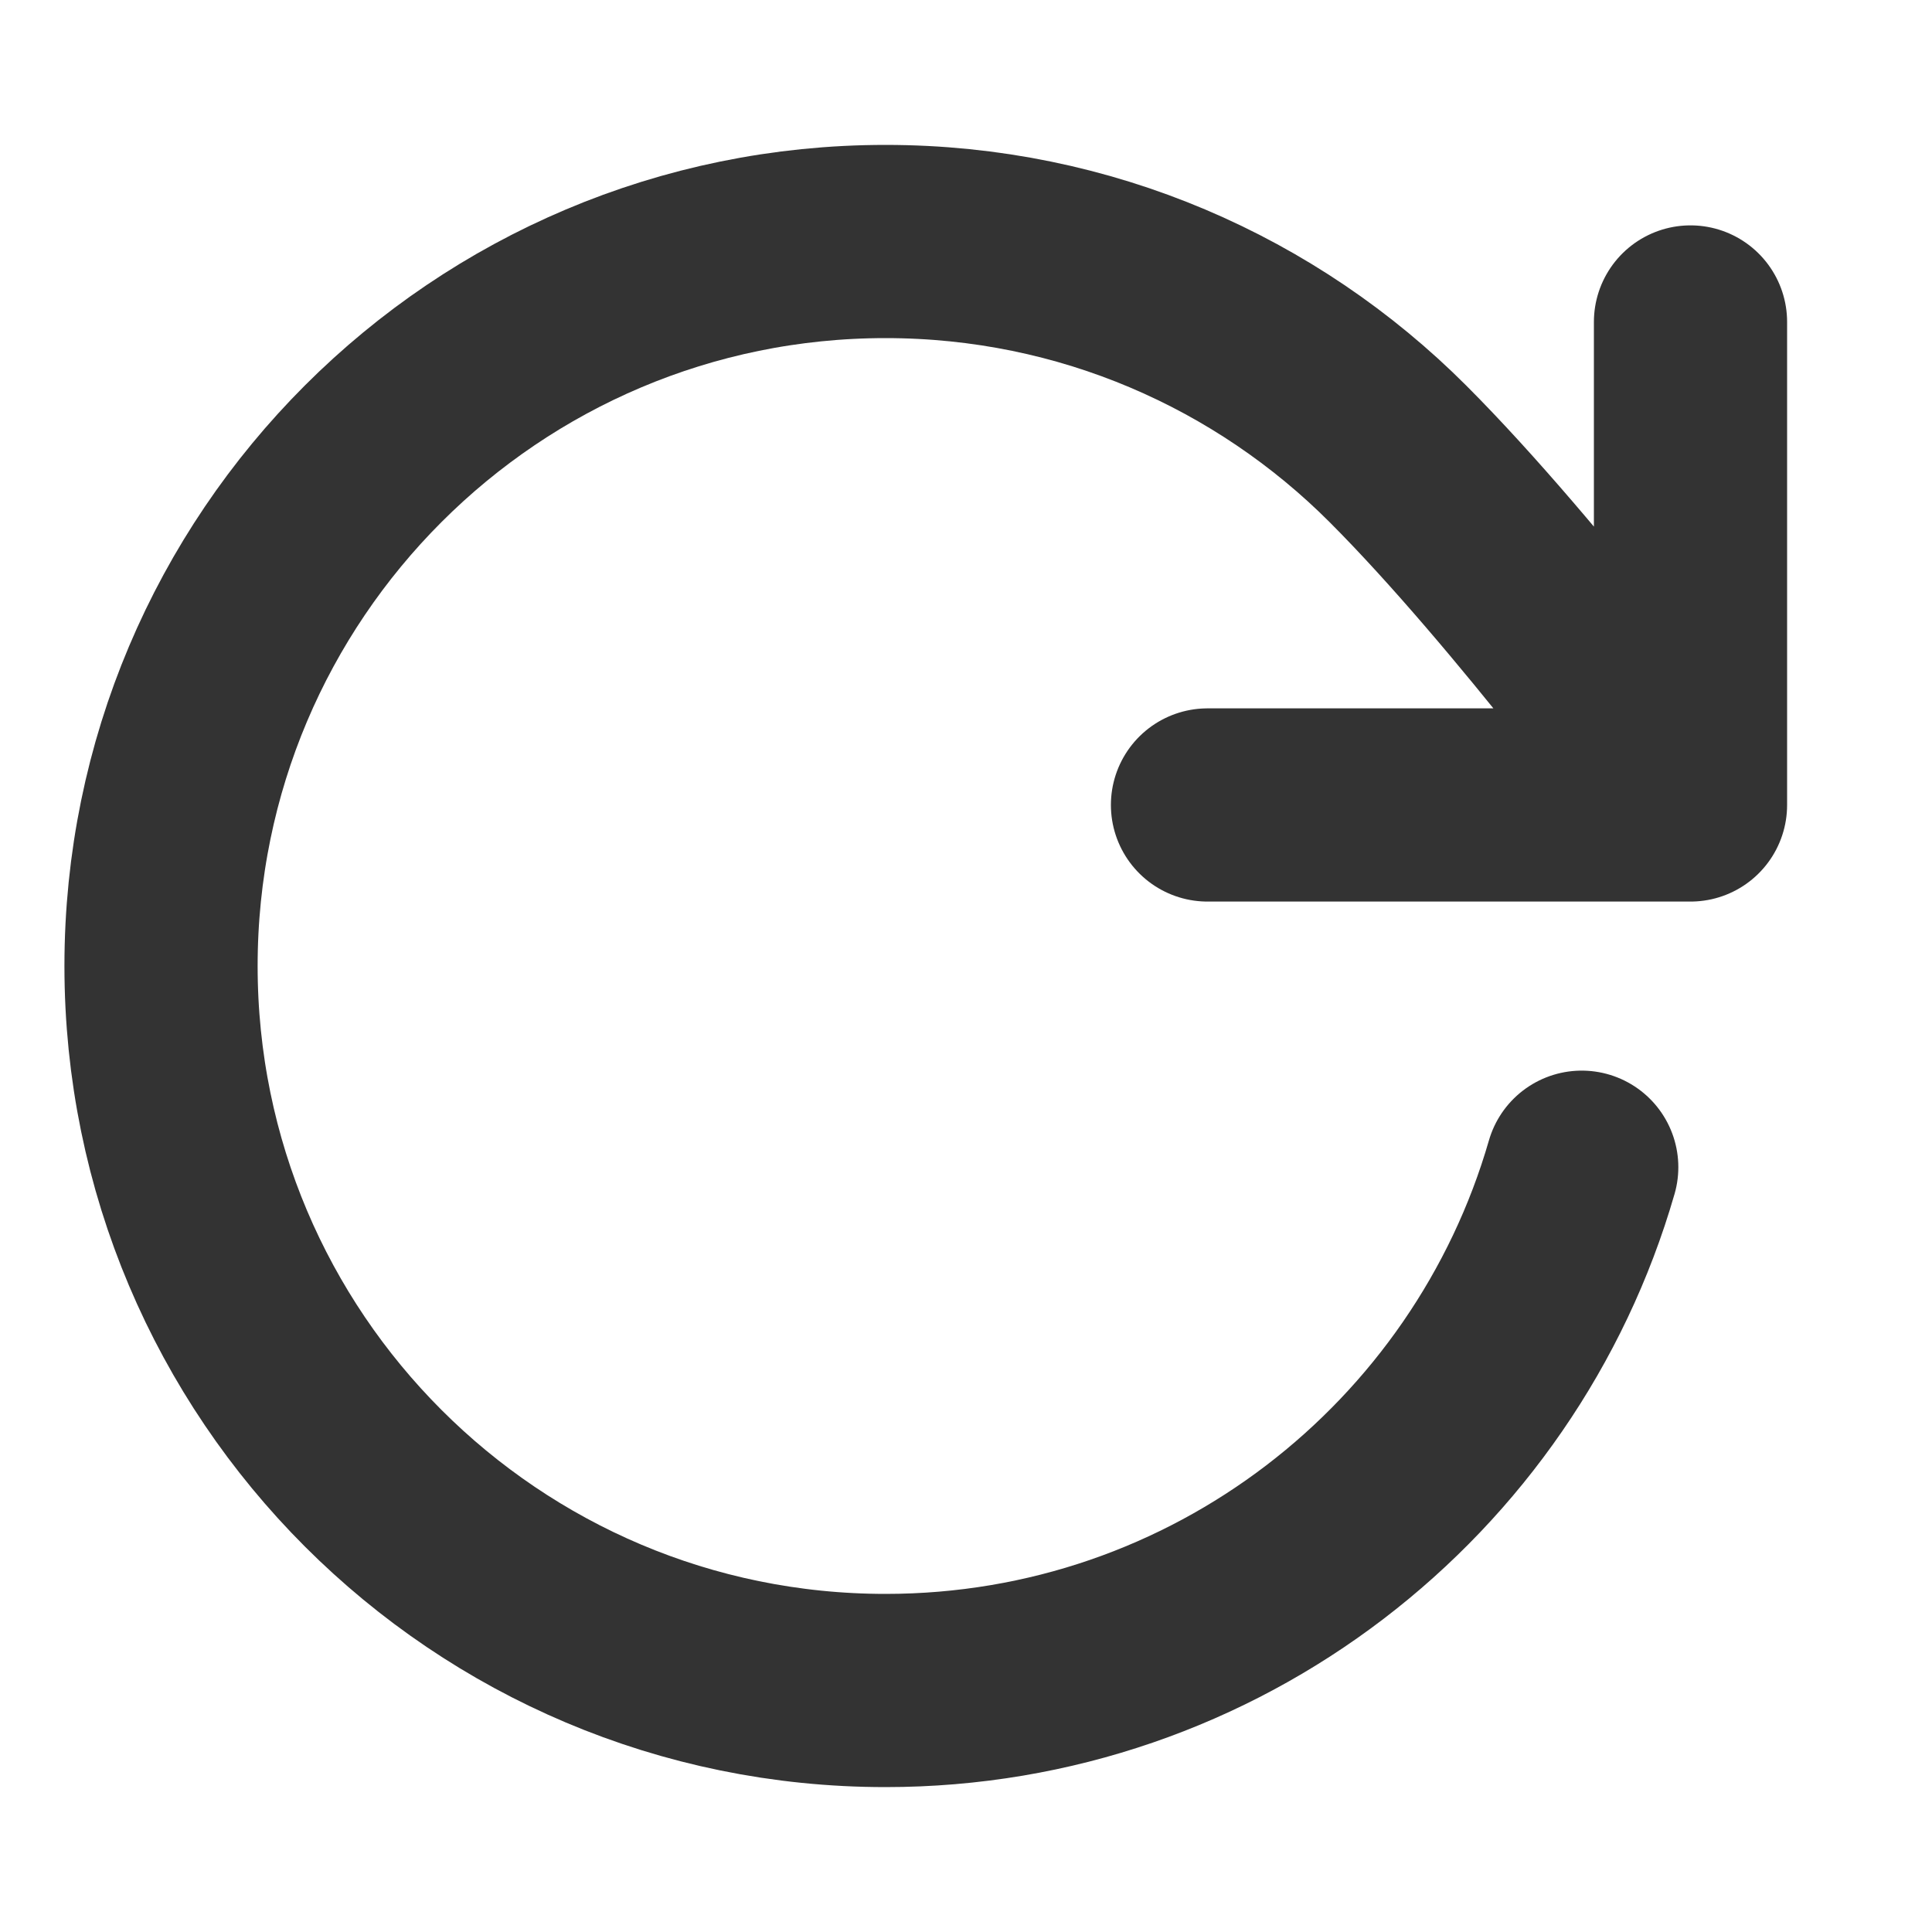
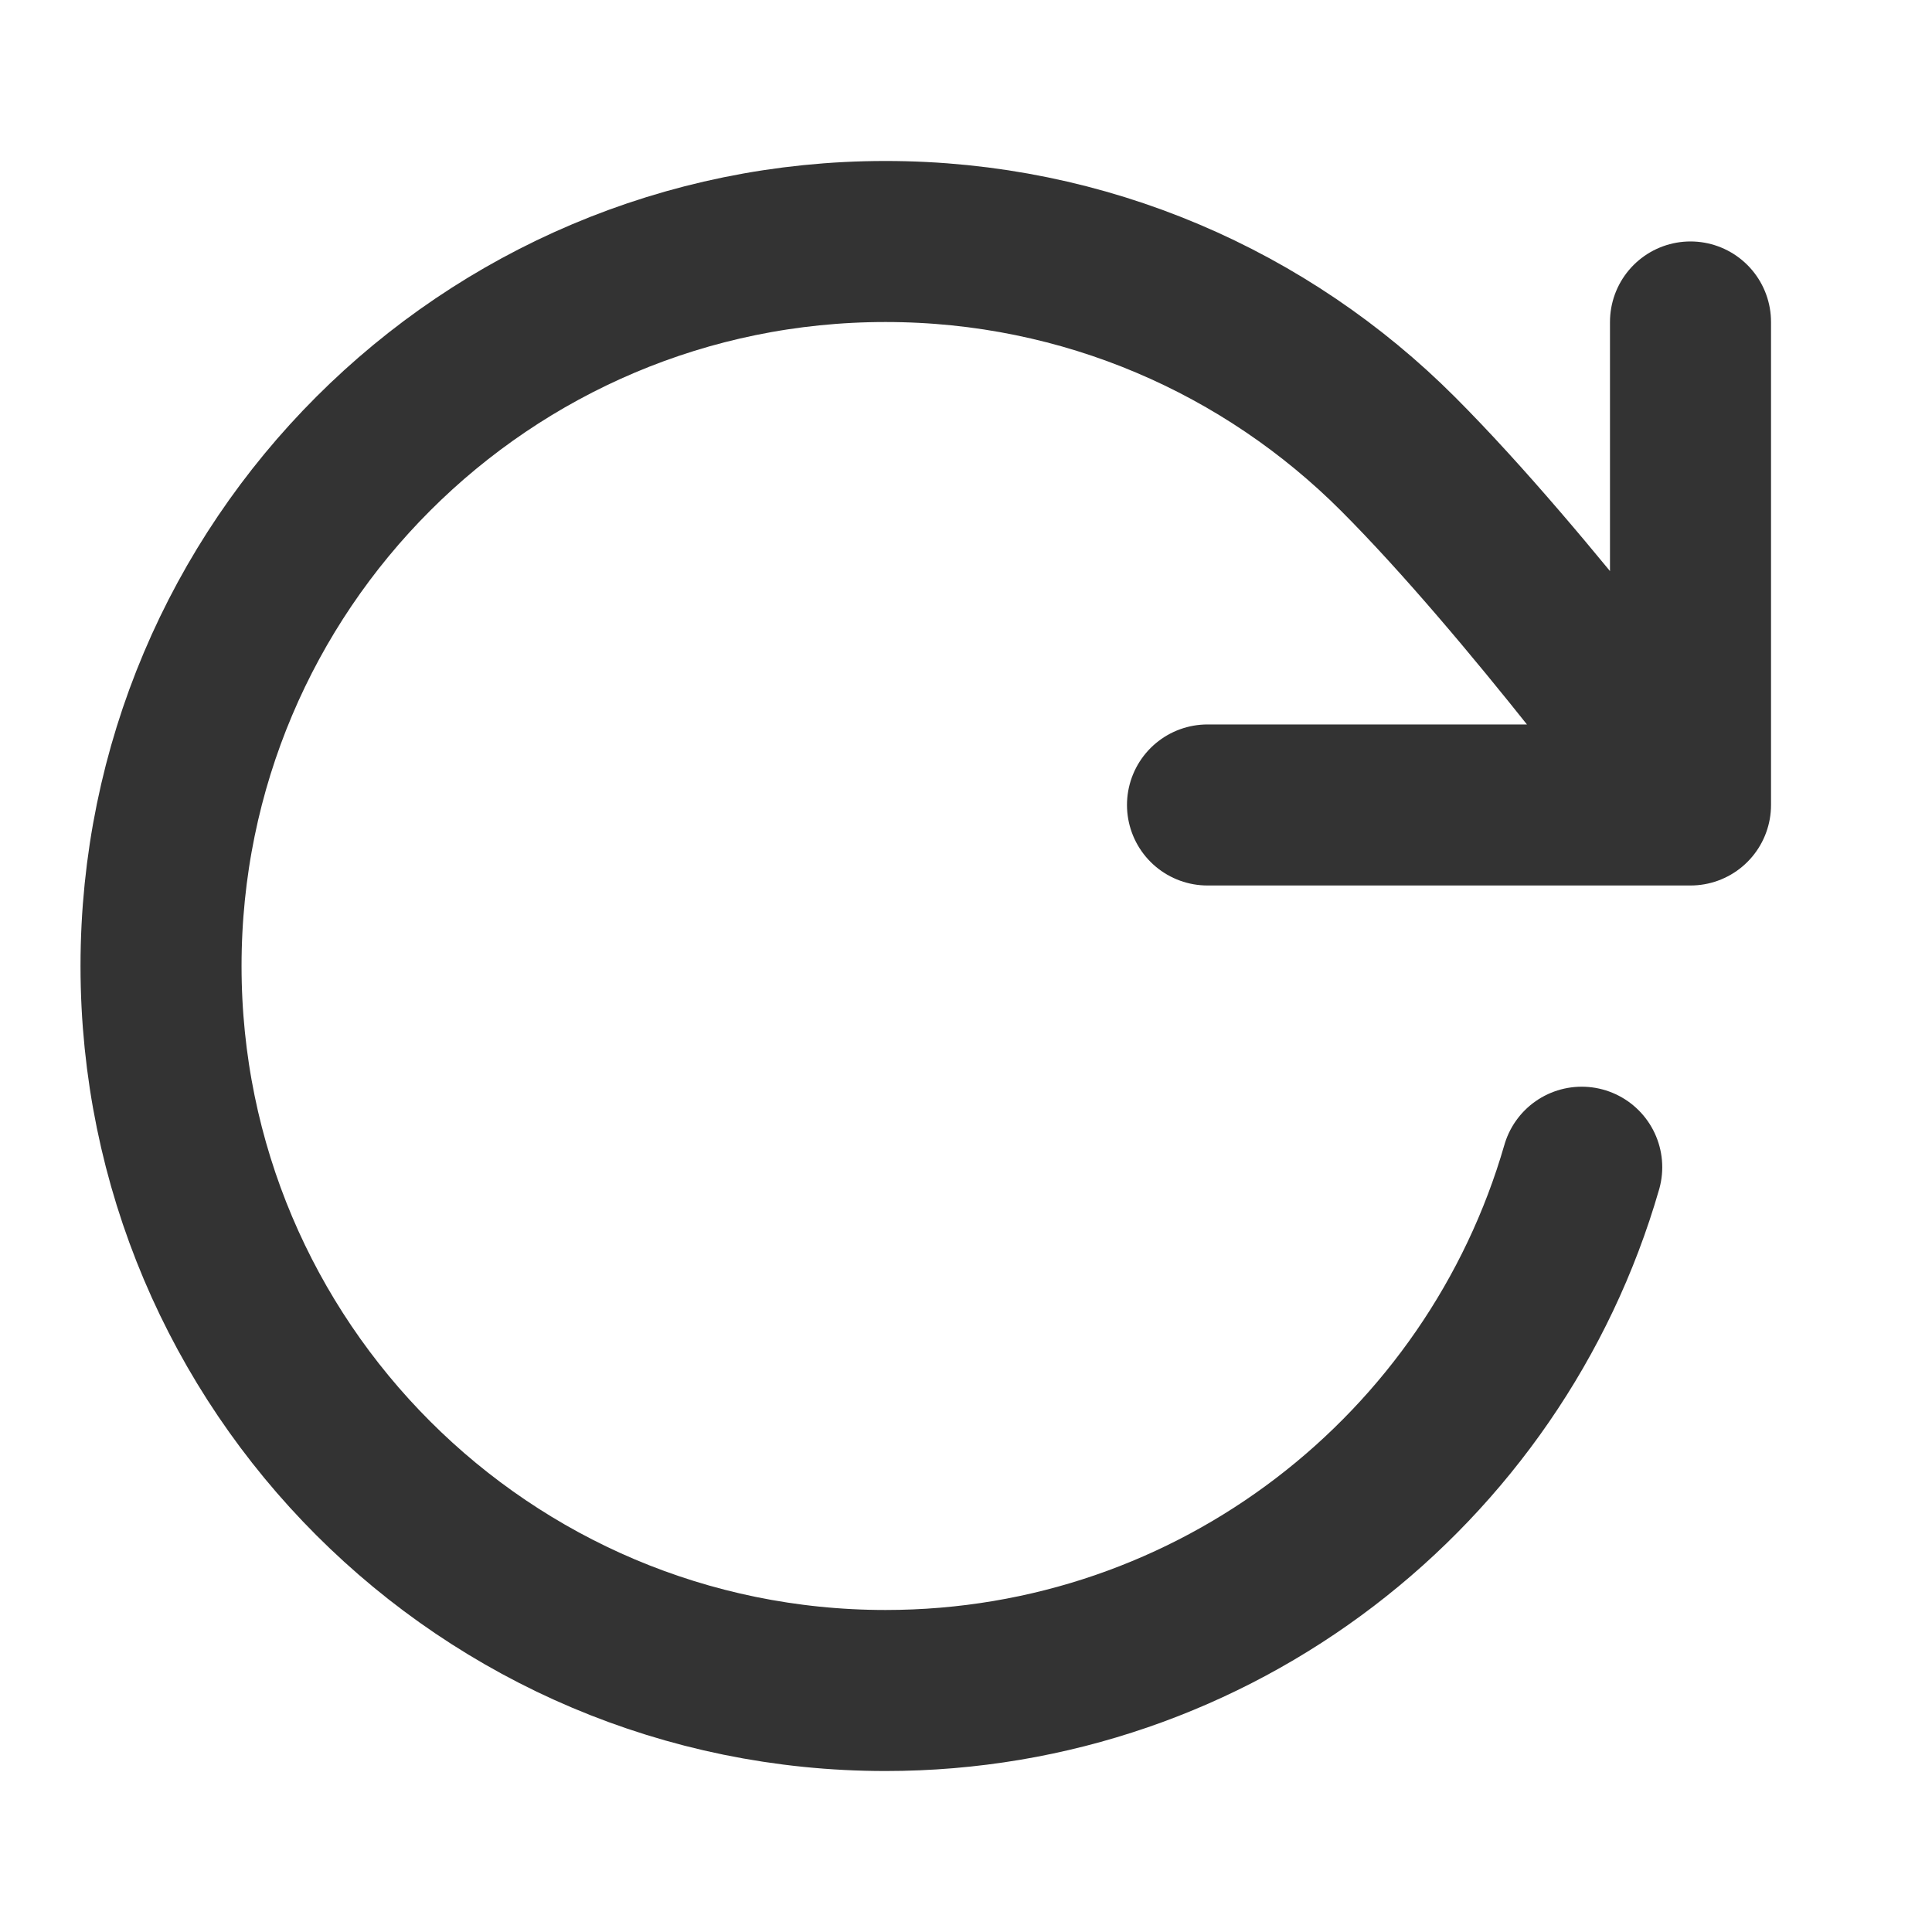
<svg xmlns="http://www.w3.org/2000/svg" width="24" height="24" viewBox="0 0 24 24" fill="none">
  <g transform="scale(1.2 1.2)">
-     <path d="M17.5 8.333C17.5 8.333 15.829 6.057 14.472 4.699C13.114 3.34 11.239 2.5 9.167 2.5C5.025 2.5 1.667 5.858 1.667 10C1.667 14.142 5.025 17.5 9.167 17.5C12.586 17.5 15.471 15.212 16.374 12.083M17.5 8.333V3.333M17.5 8.333H12.5" stroke="#333333" stroke-width="2" stroke-linecap="round" stroke-linejoin="round" fill="none" />
+     <path d="M17.5 8.333C17.5 8.333 15.829 6.057 14.472 4.699C13.114 3.34 11.239 2.5 9.167 2.5C5.025 2.5 1.667 5.858 1.667 10C1.667 14.142 5.025 17.5 9.167 17.5C12.586 17.5 15.471 15.212 16.374 12.083M17.5 8.333V3.333M17.5 8.333H12.5" stroke="#333333" stroke-width="1.667" stroke-linecap="round" stroke-linejoin="round" fill="none" />
  </g>
</svg>
